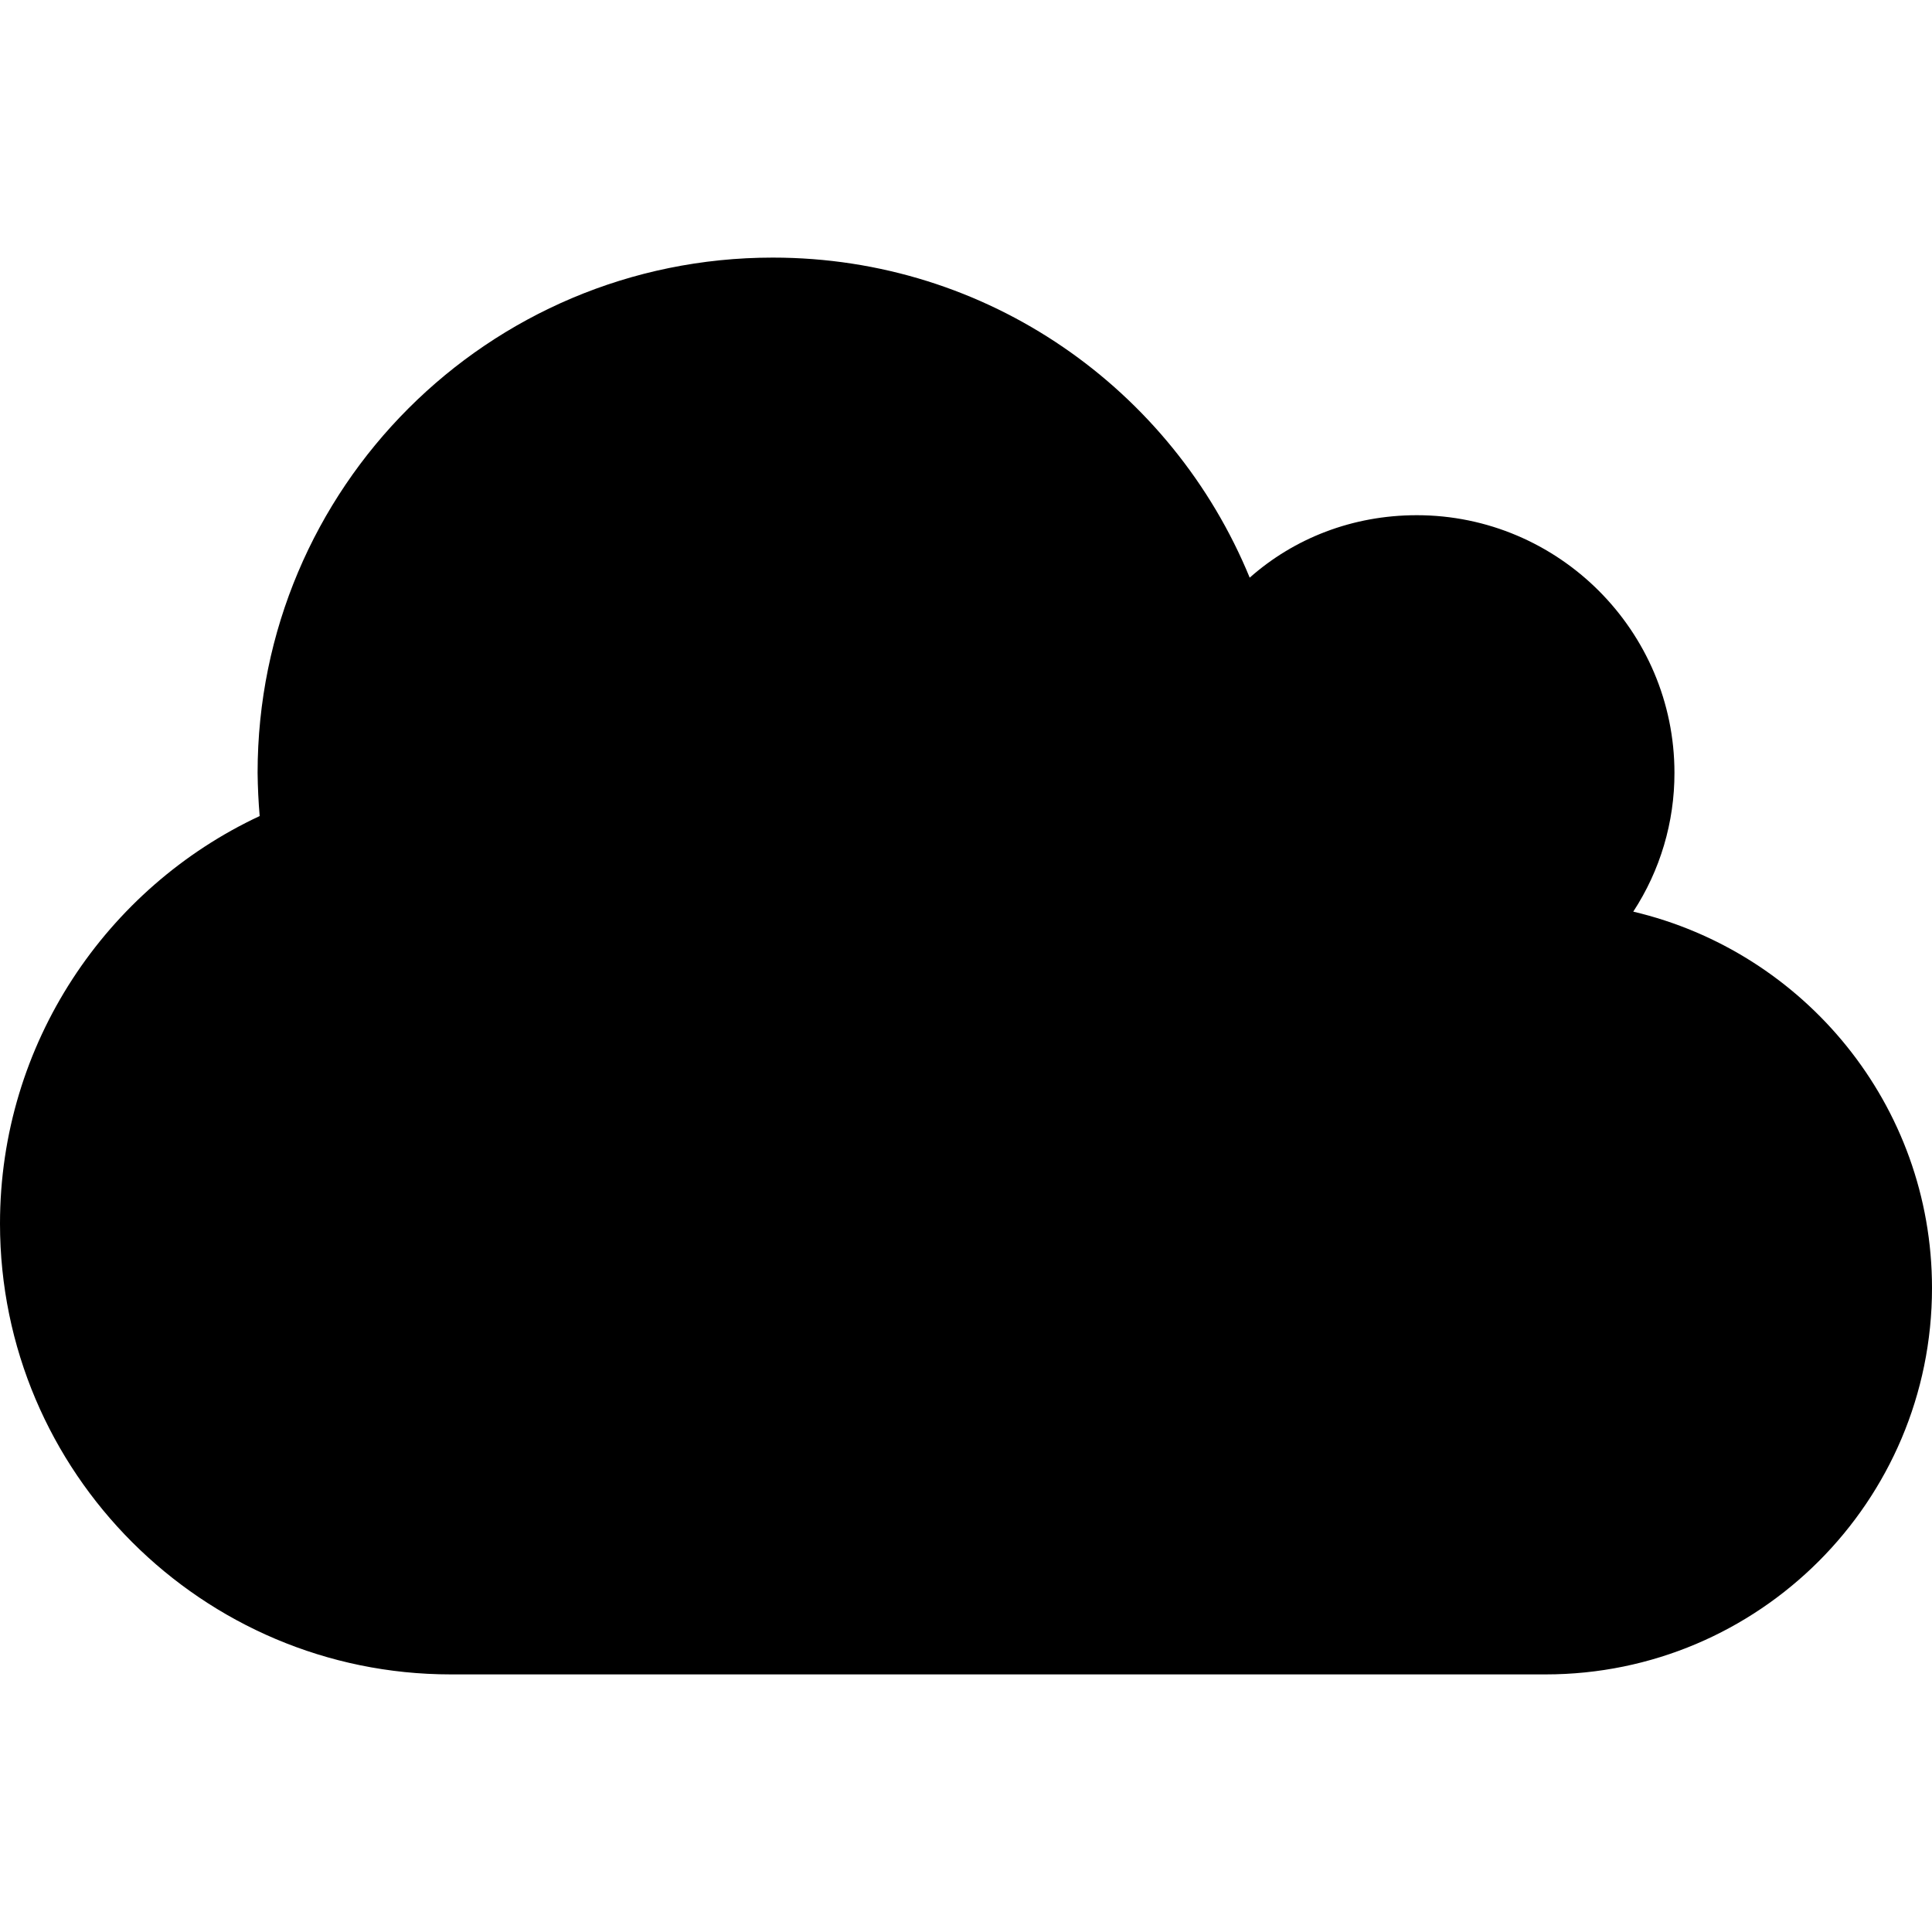
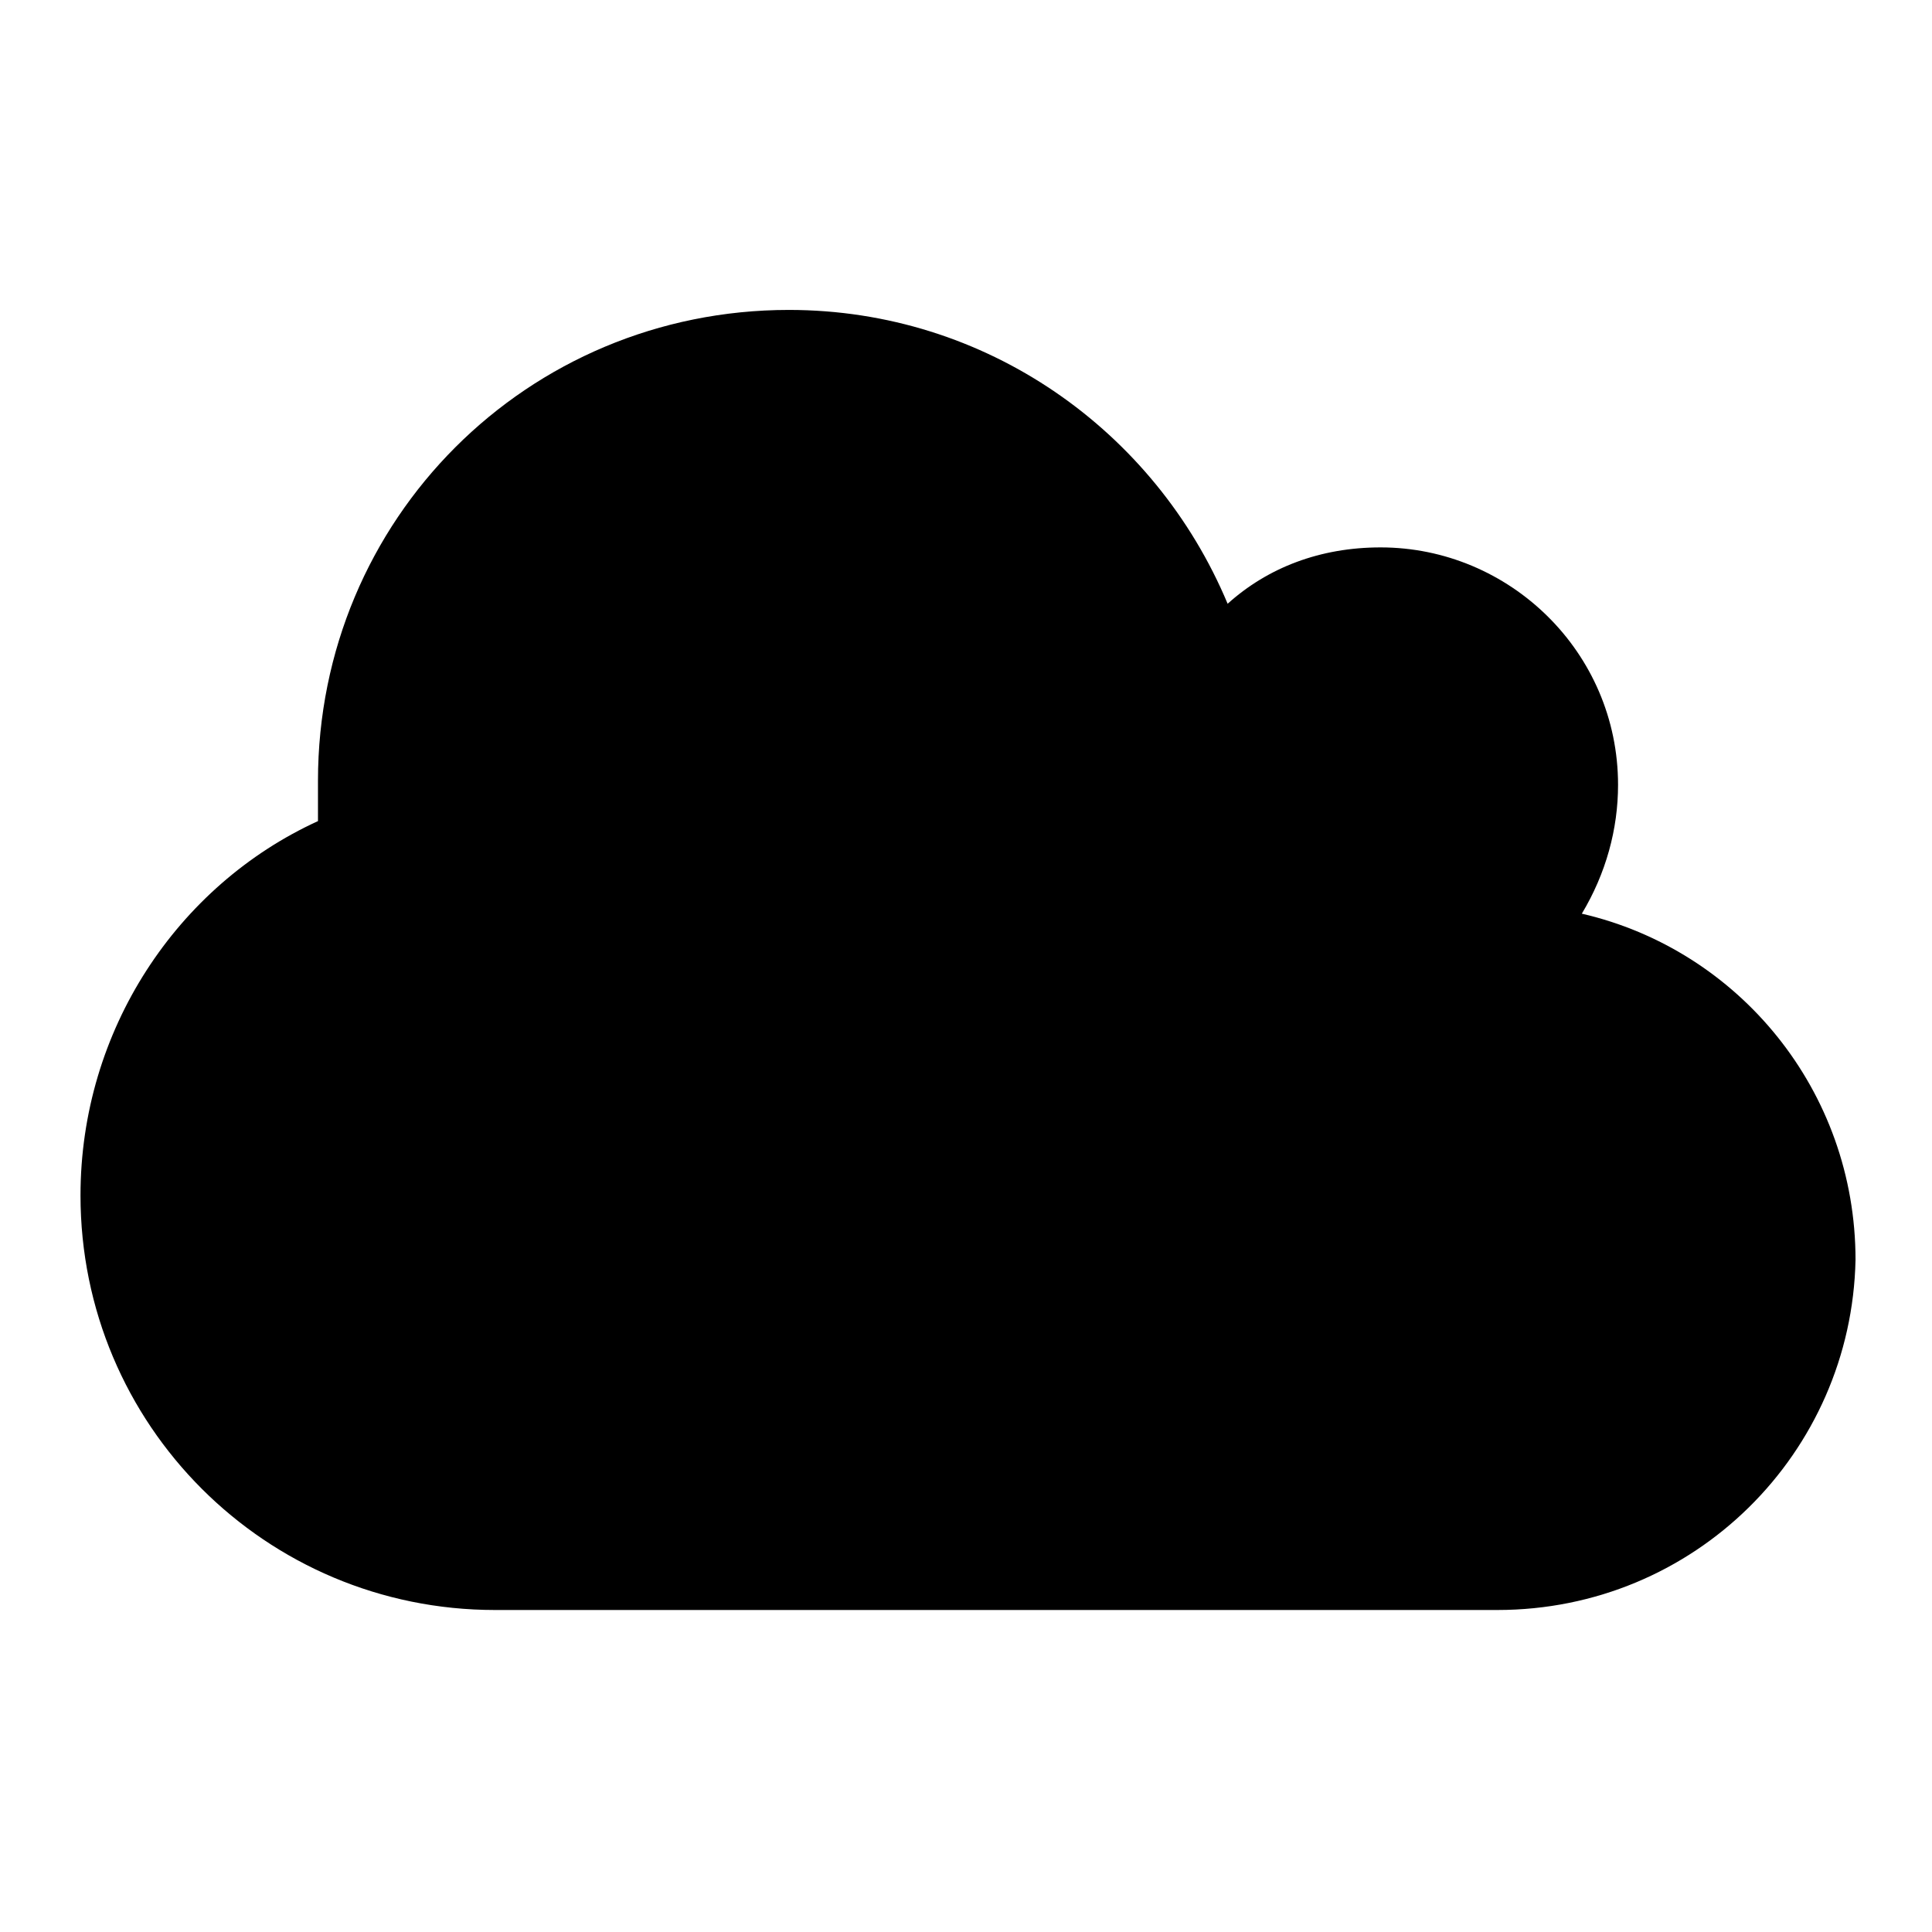
- <svg xmlns="http://www.w3.org/2000/svg" width="72" height="72">
-   <path d="M57.6 62.4H16.8C7.54 62.4 0 54.867 0 45.6c0-6.713 3.974-12.523 9.677-15.188A22.293 22.293 0 019.6 28.8c0-10.61 8.588-19.2 19.2-19.2 8.027 0 14.888 4.91 17.773 11.928C48.223 20.065 50.4 19.2 52.8 19.2c5.287 0 9.602 4.313 9.602 9.602a9.427 9.427 0 01-1.535 5.172C67.237 35.474 72 41.178 72 48c0 7.95-6.45 14.4-14.4 14.4z" />
+ <svg xmlns="http://www.w3.org/2000/svg" viewBox="0 0 48 48">
+   <style />
+   <path d="M37.2 40H12.3C6.6 40 2 35.4 2 29.7c0-4.1 2.4-7.7 5.9-9.3v-1c0-6.5 5.2-11.7 11.7-11.7 4.9 0 9.1 3 10.9 7.3 1-.9 2.3-1.4 3.8-1.4 3.2 0 5.9 2.6 5.9 5.9 0 1.1-.3 2.2-.9 3.2 3.9.9 6.8 4.4 6.8 8.6-.1 4.8-4 8.7-8.9 8.7z" id="Layer_2" />
</svg>
